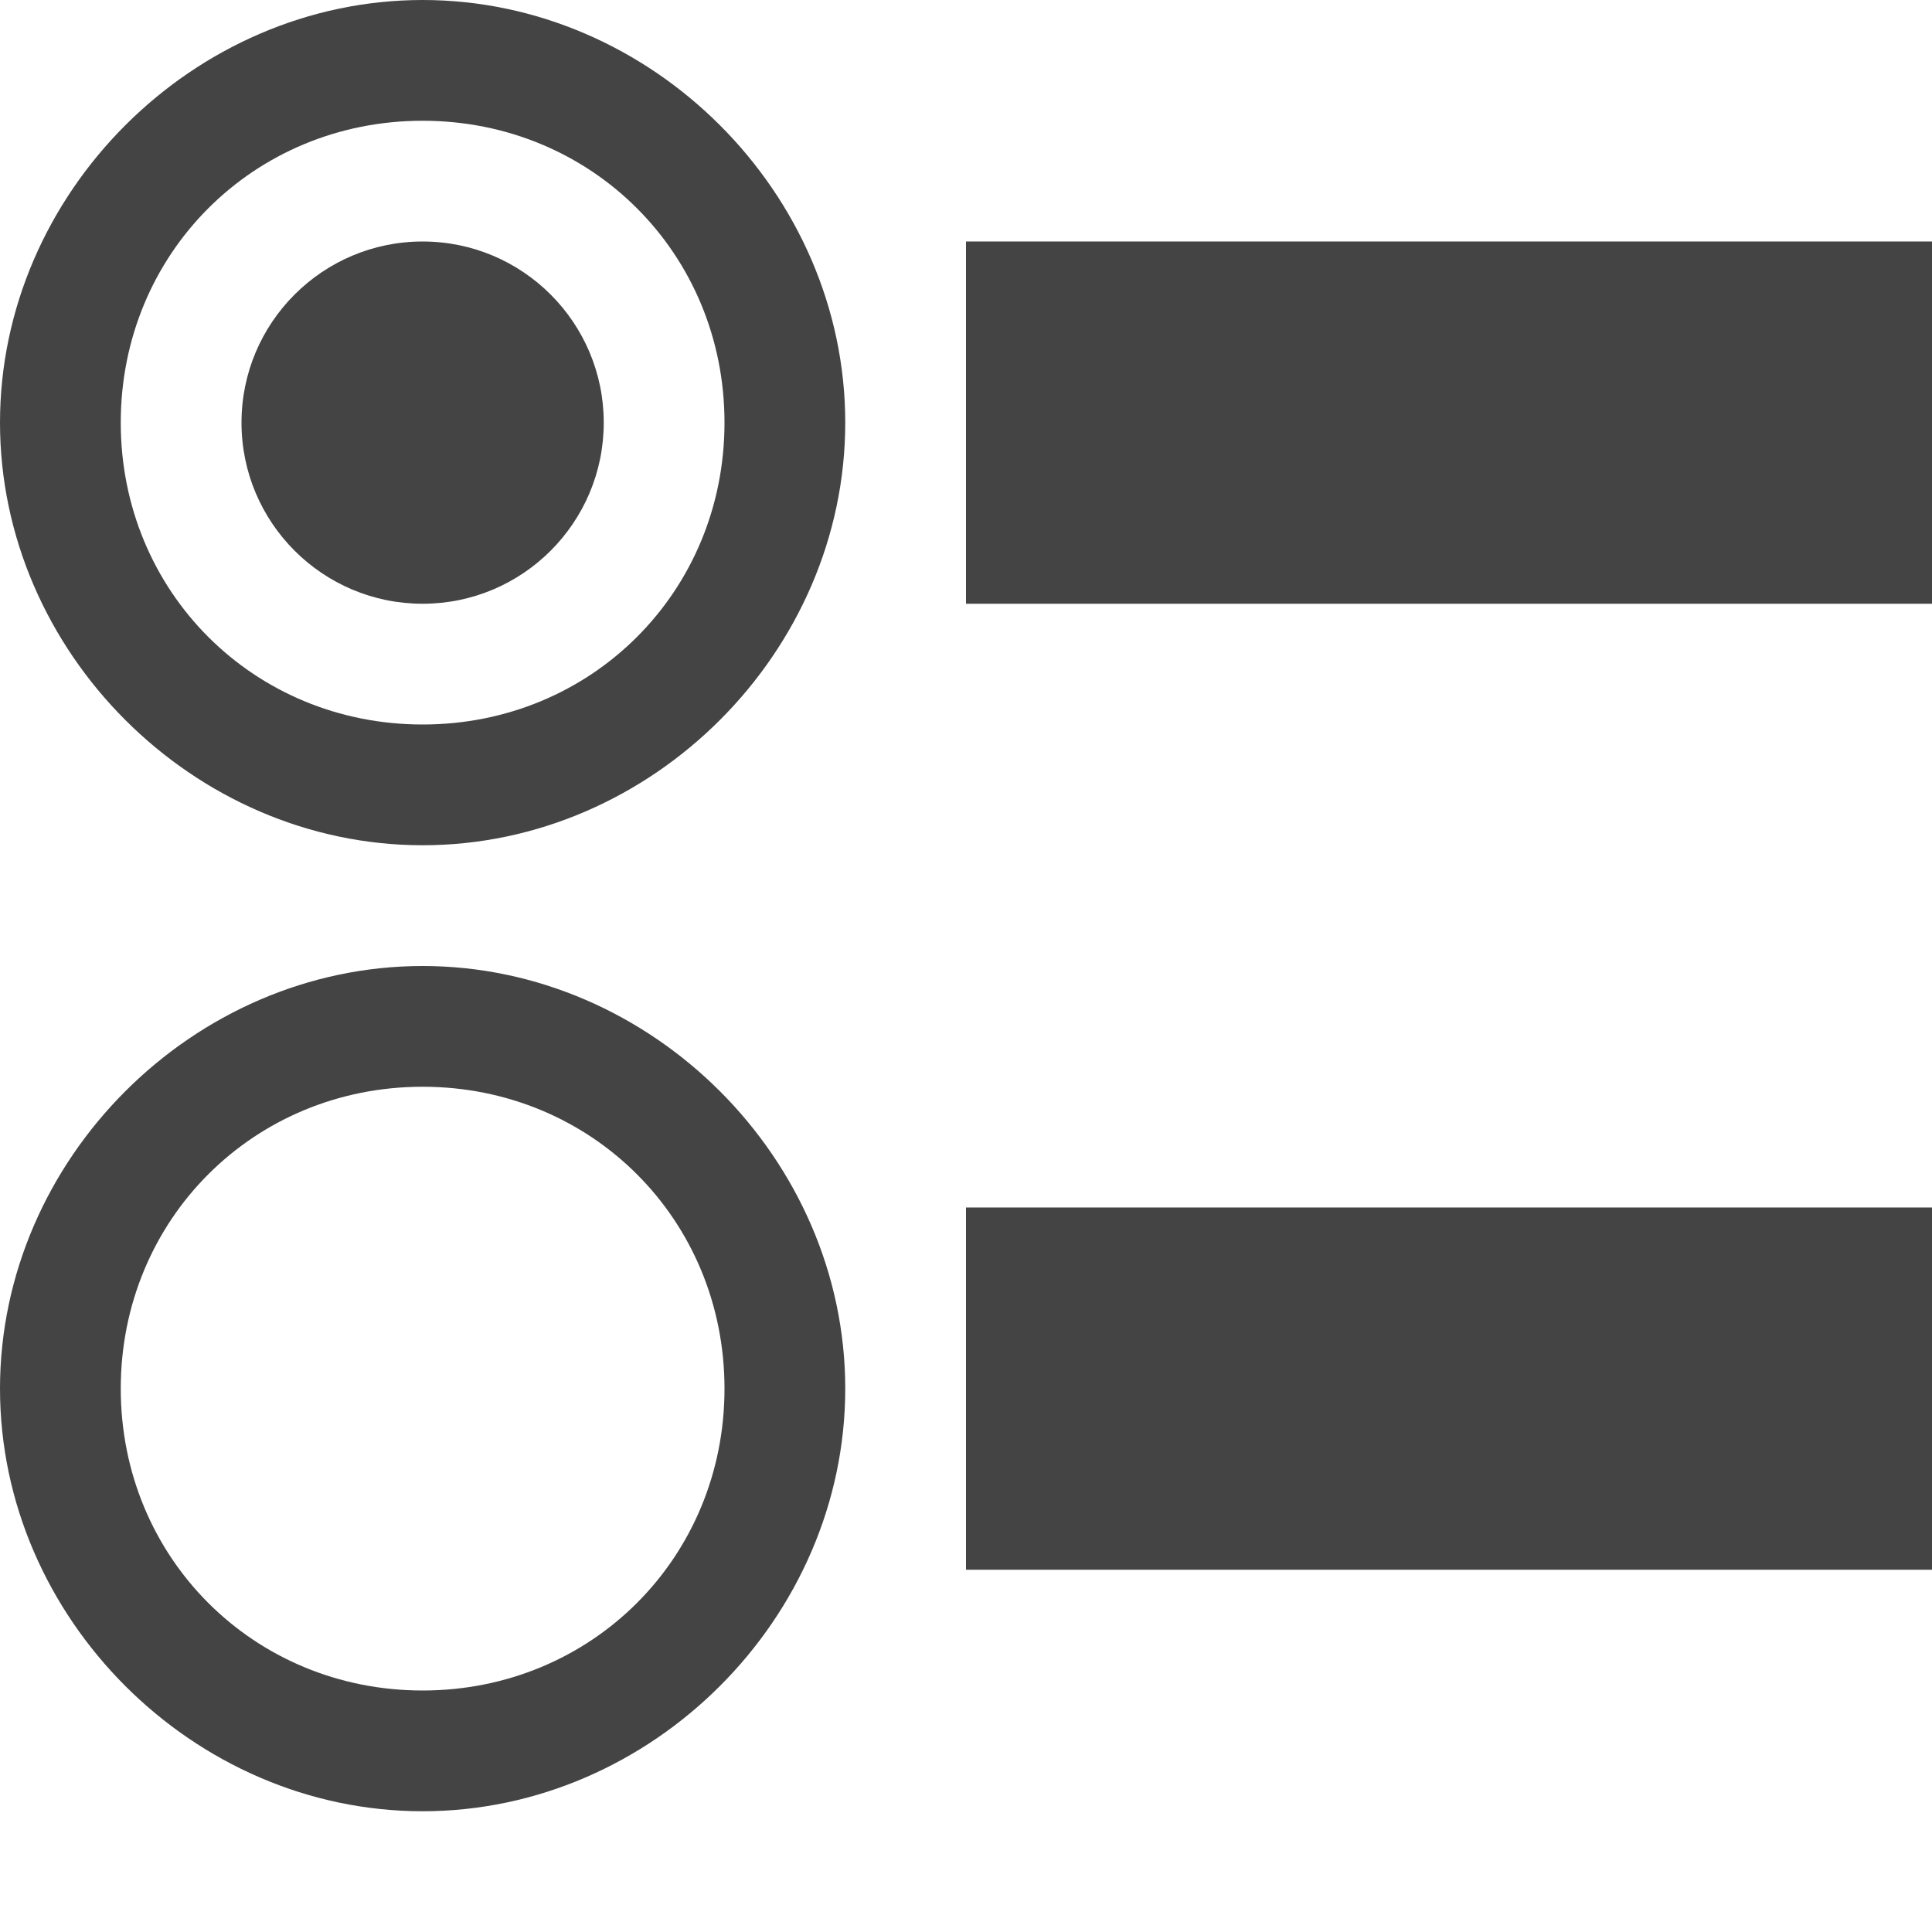
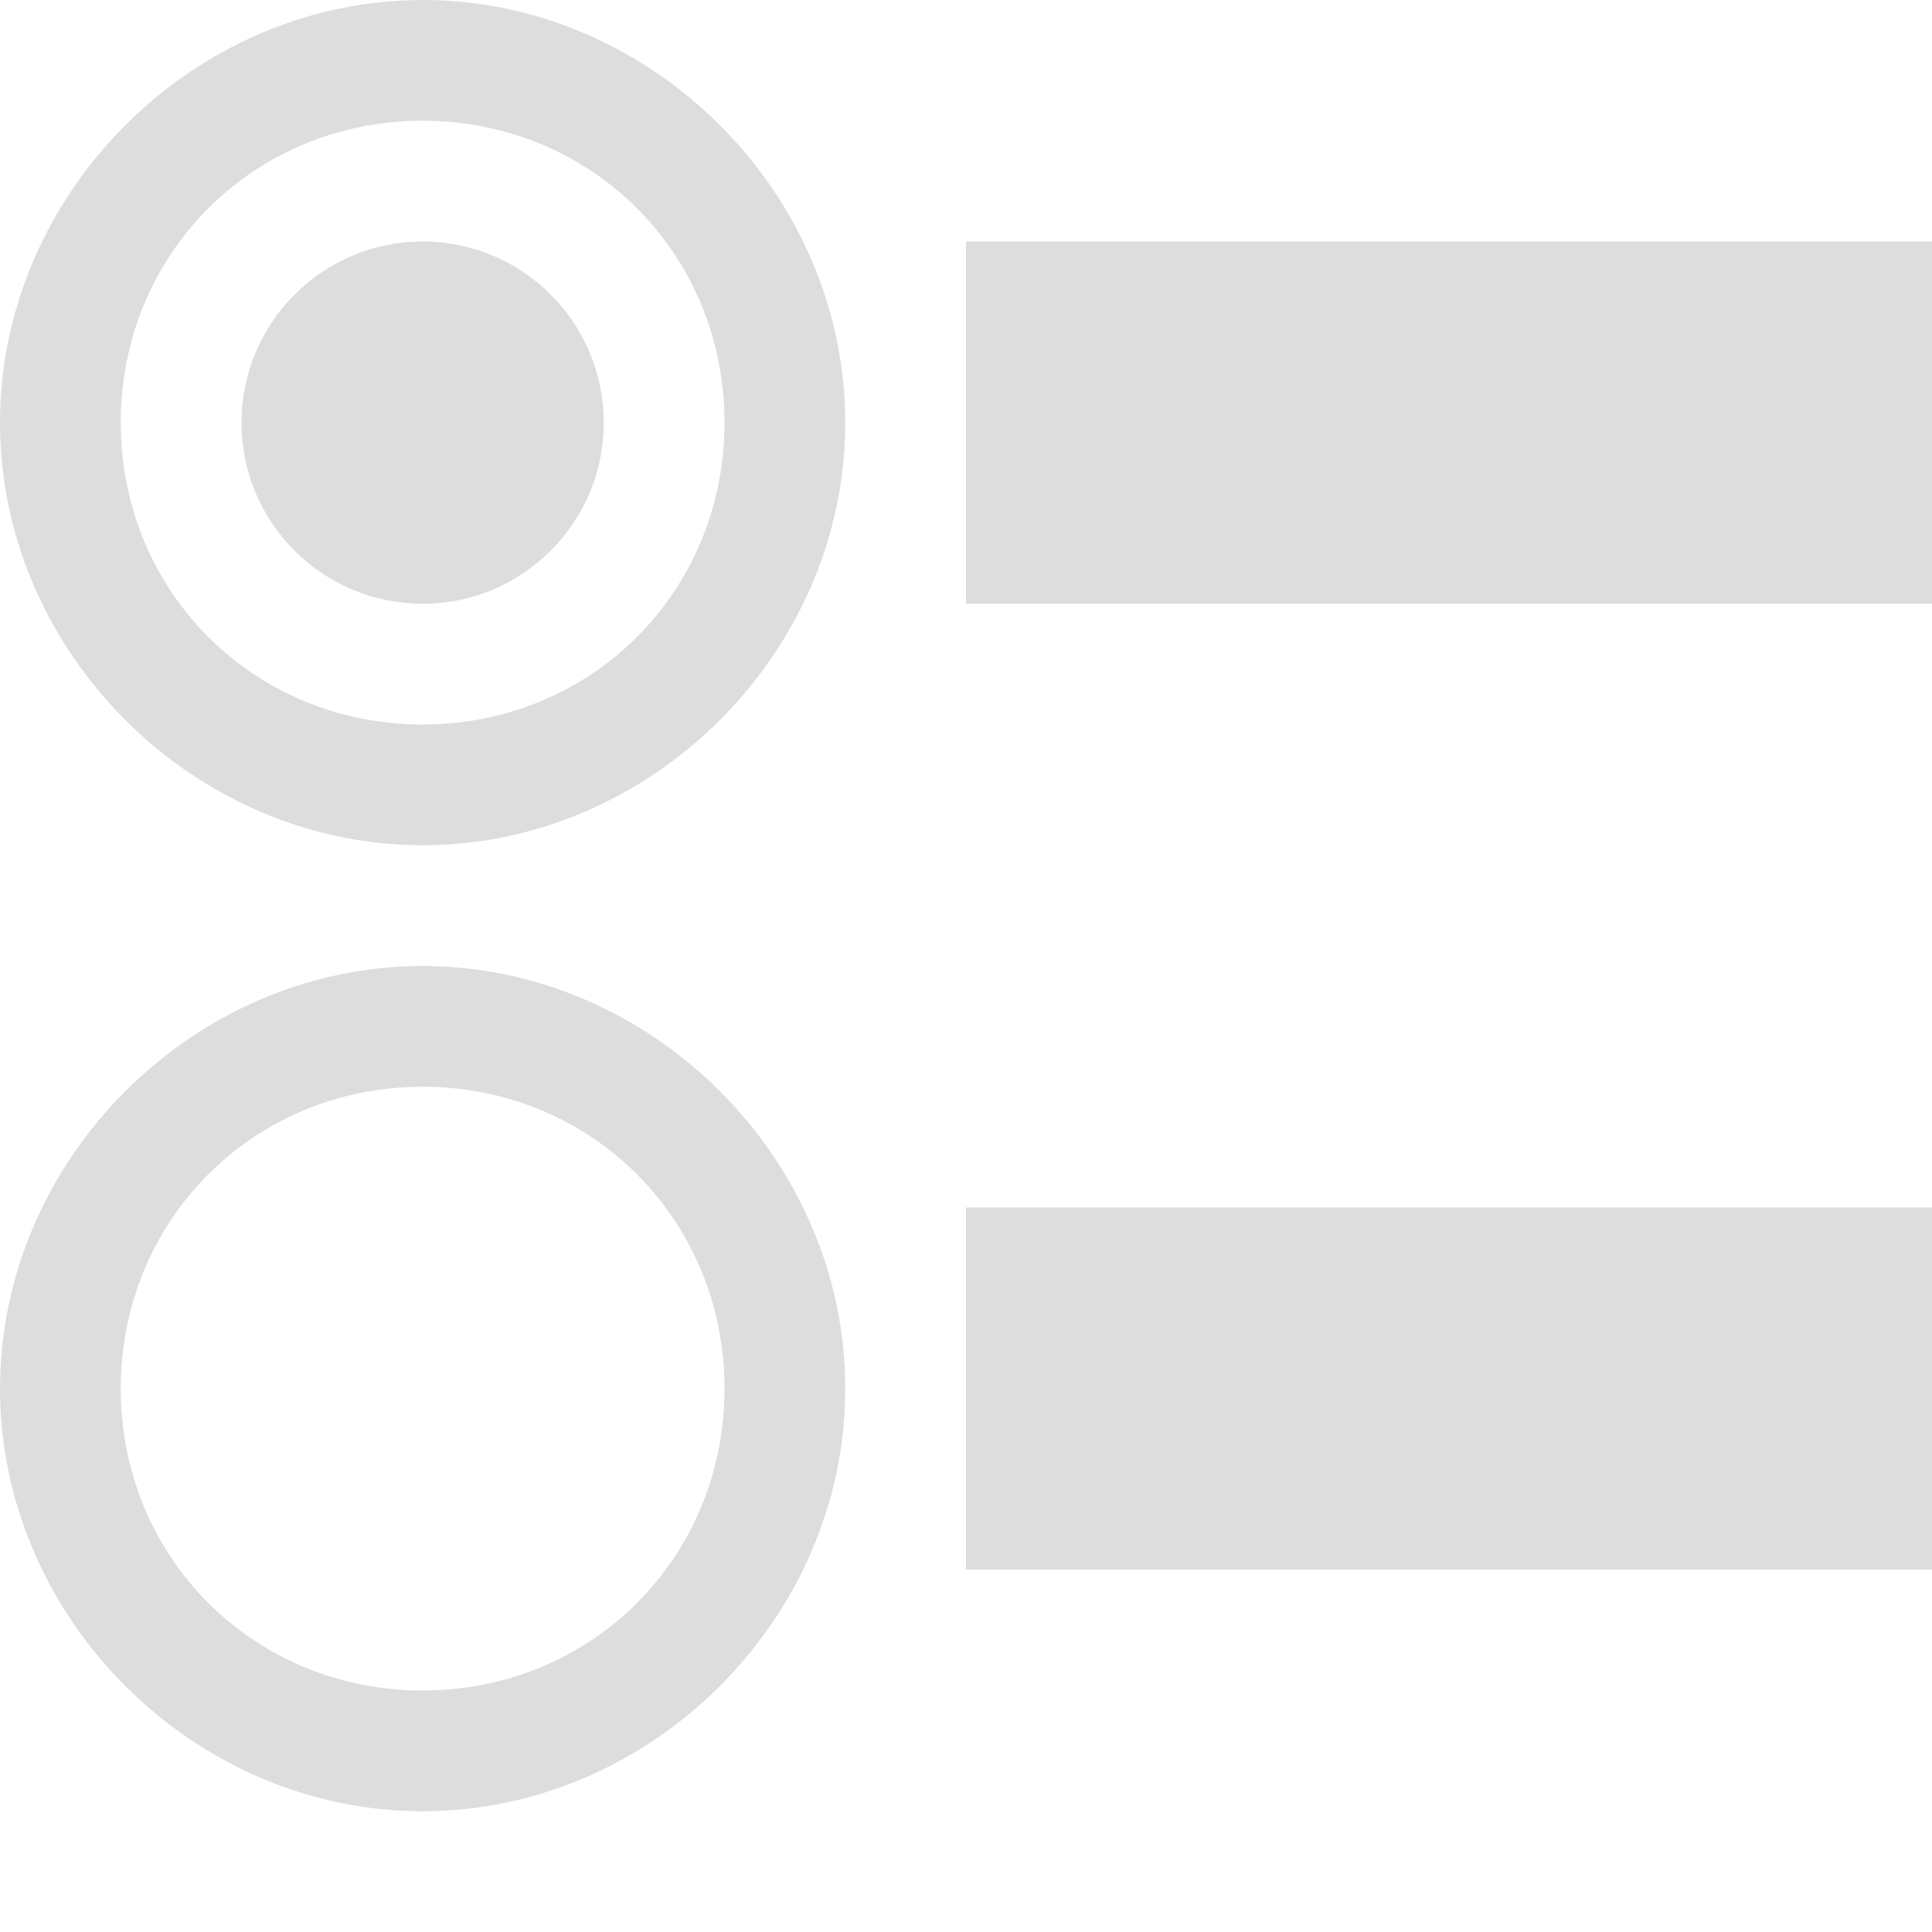
<svg xmlns="http://www.w3.org/2000/svg" version="1.1" width="16" height="16" viewBox="0 0 16 16">
-   <path fill="#444444" d="M5 3.5c0 0.828-0.672 1.5-1.5 1.5s-1.5-0.672-1.5-1.5c0-0.828 0.672-1.5 1.5-1.5s1.5 0.672 1.5 1.5z" />
-   <path fill="#444444" d="M3.5 0c-1.9 0-3.5 1.6-3.5 3.5s1.6 3.5 3.5 3.5 3.5-1.6 3.5-3.5-1.6-3.5-3.5-3.5zM3.5 6c-1.4 0-2.5-1.1-2.5-2.5s1.1-2.5 2.5-2.5 2.5 1.1 2.5 2.5c0 1.4-1.1 2.5-2.5 2.5z" />
-   <path fill="#444444" d="M3.5 8c-1.9 0-3.5 1.6-3.5 3.5s1.6 3.5 3.5 3.5 3.5-1.6 3.5-3.5c0-1.9-1.6-3.5-3.5-3.5zM3.5 14c-1.4 0-2.5-1.1-2.5-2.5s1.1-2.5 2.5-2.5 2.5 1.1 2.5 2.5c0 1.4-1.1 2.5-2.5 2.5z" />
-   <path fill="#444444" d="M8 2h8v3h-8v-3z" />
-   <path fill="#444444" d="M8 10h8v3h-8v-3z" />
+   <path fill="#dddddd" d="M5 3.5c0 0.828-0.672 1.5-1.5 1.5s-1.5-0.672-1.5-1.5c0-0.828 0.672-1.5 1.5-1.5s1.5 0.672 1.5 1.5z" />
+   <path fill="#dddddd" d="M3.5 0c-1.9 0-3.5 1.6-3.5 3.5s1.6 3.5 3.5 3.5 3.5-1.6 3.5-3.5-1.6-3.5-3.5-3.5zM3.5 6c-1.4 0-2.5-1.1-2.5-2.5s1.1-2.5 2.5-2.5 2.5 1.1 2.5 2.5c0 1.4-1.1 2.5-2.5 2.5z" />
+   <path fill="#dddddd" d="M3.5 8c-1.9 0-3.5 1.6-3.5 3.5s1.6 3.5 3.5 3.5 3.5-1.6 3.5-3.5c0-1.9-1.6-3.5-3.5-3.5zM3.5 14c-1.4 0-2.5-1.1-2.5-2.5s1.1-2.5 2.5-2.5 2.5 1.1 2.5 2.5c0 1.4-1.1 2.5-2.5 2.5z" />
+   <path fill="#dddddd" d="M8 2h8v3h-8v-3z" />
+   <path fill="#dddddd" d="M8 10h8v3h-8v-3z" />
</svg>
